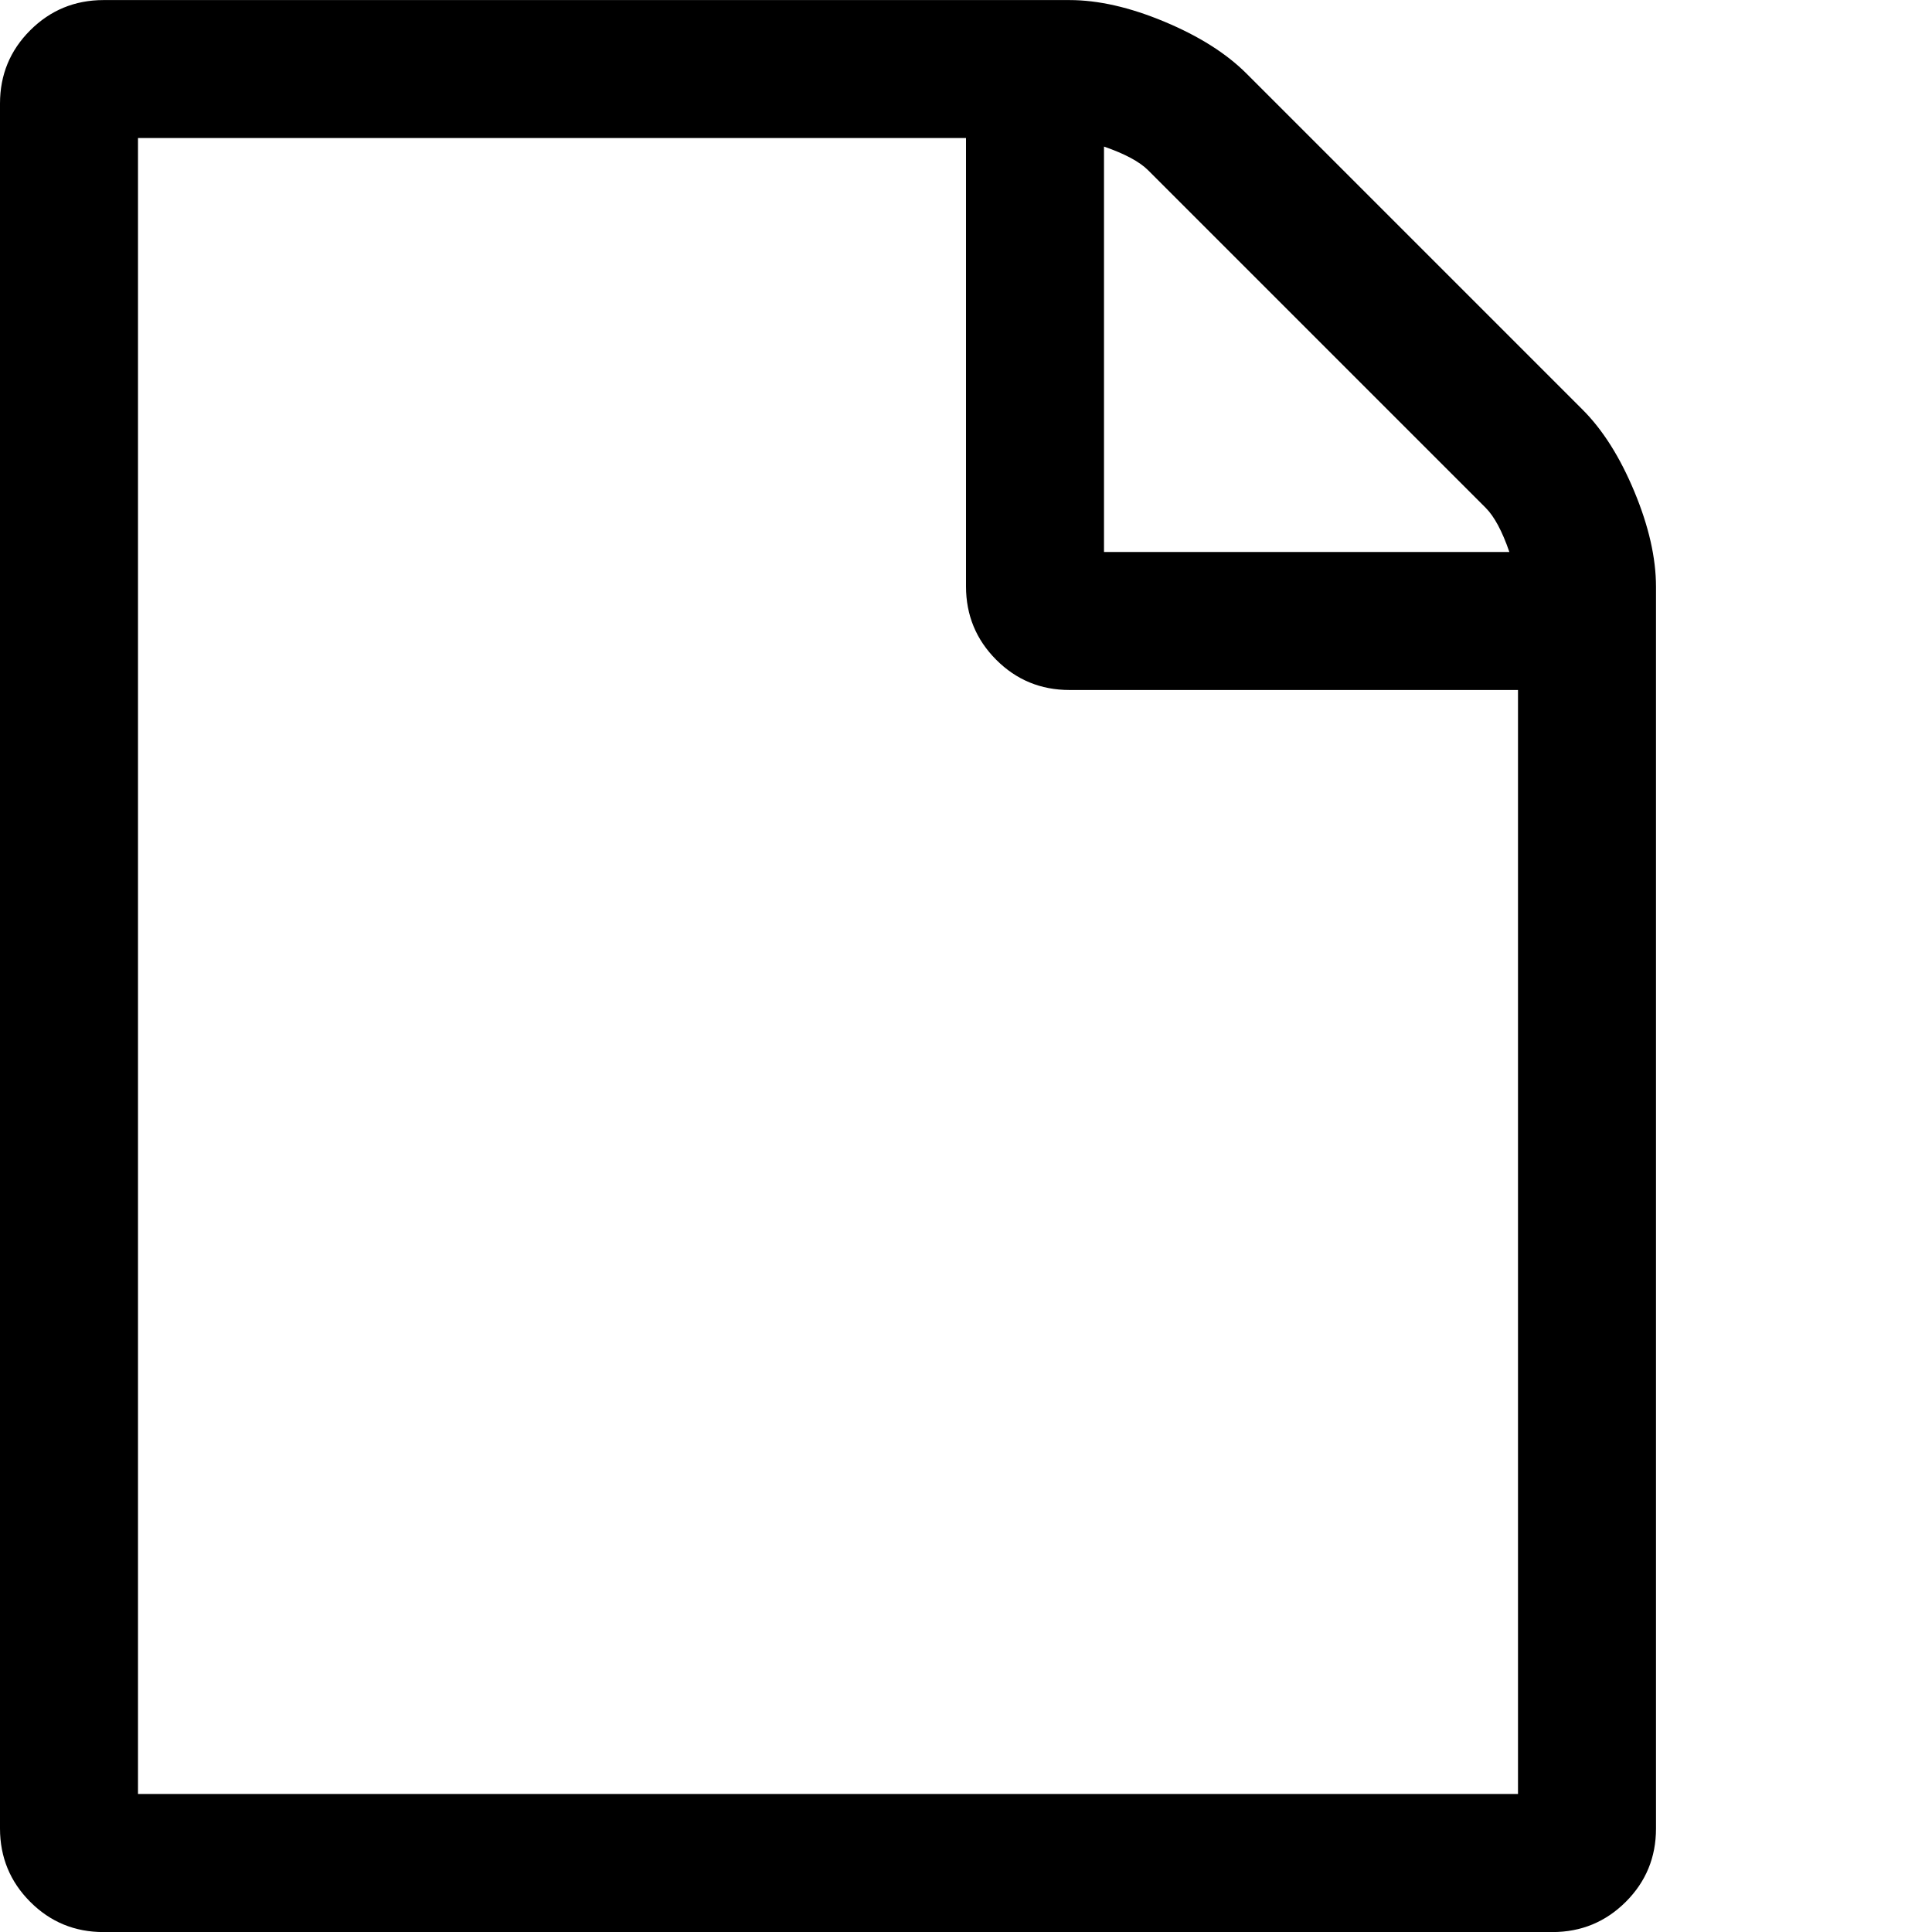
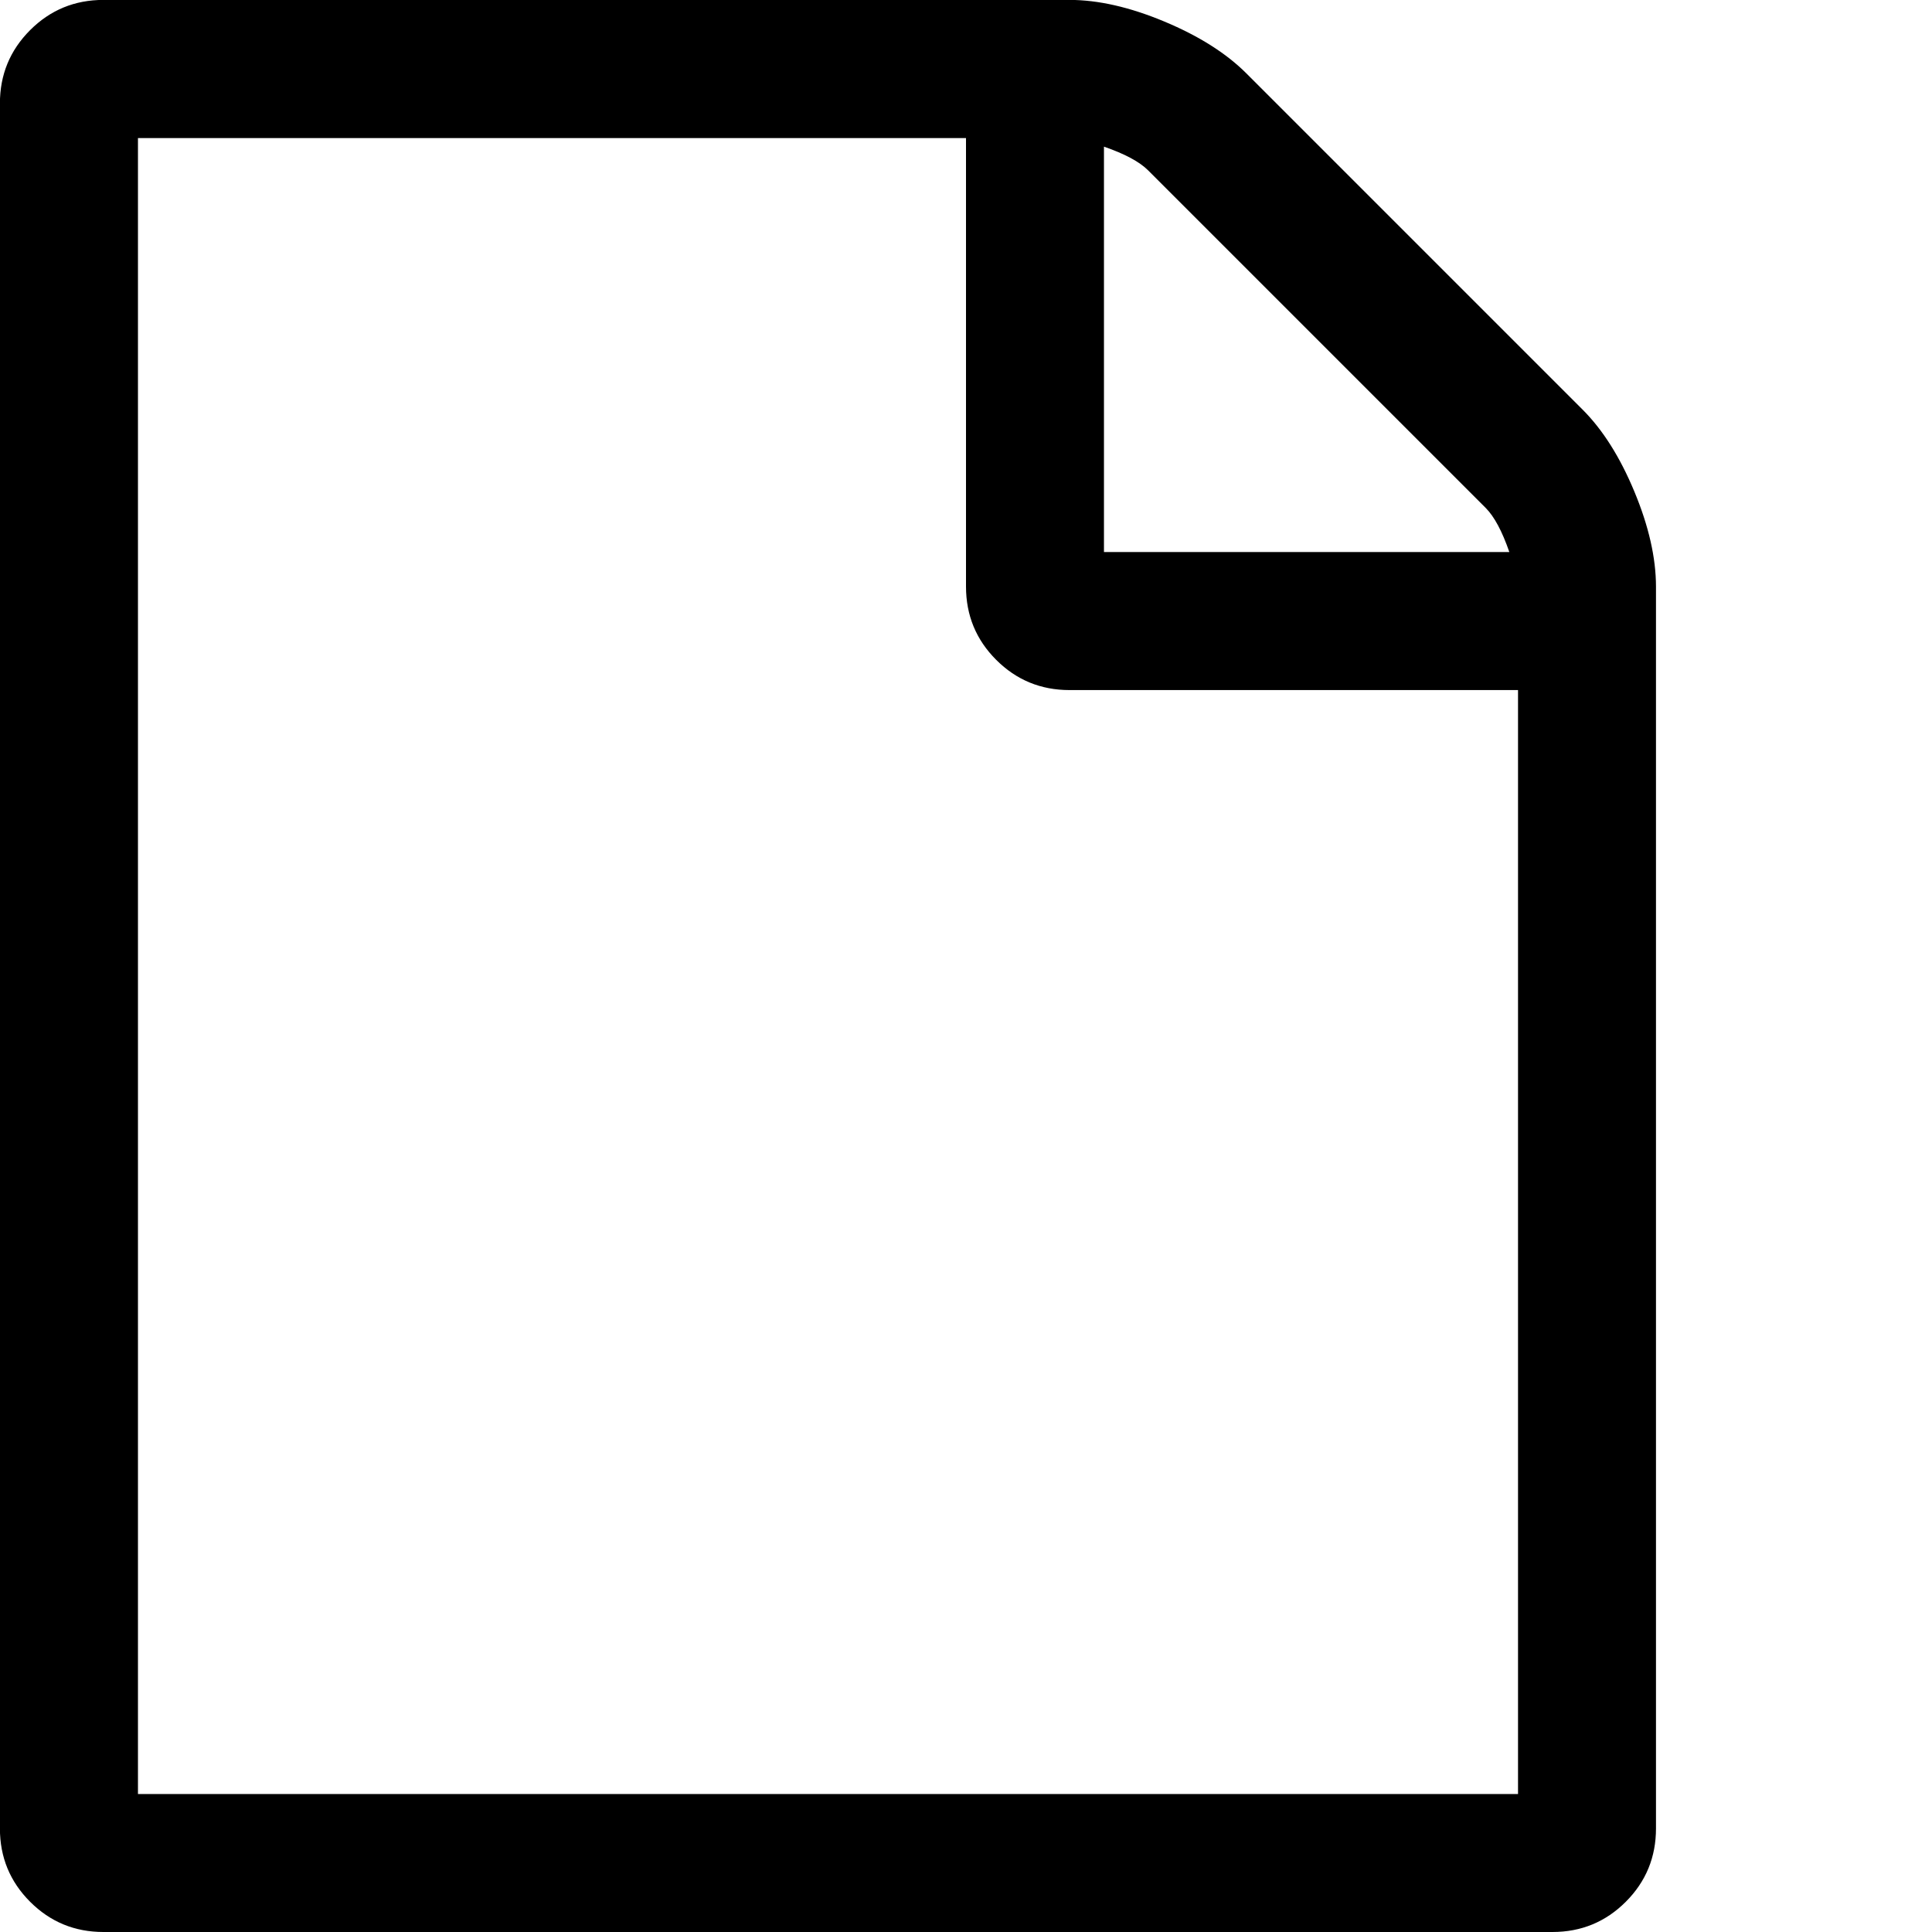
- <svg xmlns="http://www.w3.org/2000/svg" version="1.1" width="28" height="28" viewBox="0 0 28 28">
-   <path d="M22.937 5.938q0.438 0.438 0.75 1.188t0.313 1.375v18q0 0.625-0.438 1.062t-1.062 0.438h-21q-0.625 0-1.062-0.438t-0.438-1.062v-25q0-0.625 0.438-1.062t1.062-0.438h14q0.625 0 1.375 0.313t1.188 0.75zM16 2.125v5.875h5.875q-0.156-0.453-0.344-0.641l-4.891-4.891q-0.187-0.187-0.641-0.344zM22 26v-16h-6.5q-0.625 0-1.062-0.438t-0.438-1.062v-6.5h-12v24h20z" fill="#000000" />
+ <svg xmlns="http://www.w3.org/2000/svg" version="1.1" width="22" height="22" viewBox="0 0 22 22">
+   <path d="M18.022 4.665q0.344 0.344 0.589 0.933t0.246 1.080v14.143q0 0.491-0.344 0.835t-0.835 0.344h-16.5q-0.491 0-0.835-0.344t-0.344-0.835v-19.643q0-0.491 0.344-0.835t0.835-0.344h11q0.491 0 1.080 0.246t0.933 0.589zM12.571 1.67v4.616h4.616q-0.123-0.356-0.27-0.503l-3.843-3.843q-0.147-0.147-0.503-0.27zM17.286 20.429v-12.571h-5.107q-0.491 0-0.835-0.344t-0.344-0.835v-5.107h-9.429v18.857h15.714z" fill="#000000" />
</svg>
